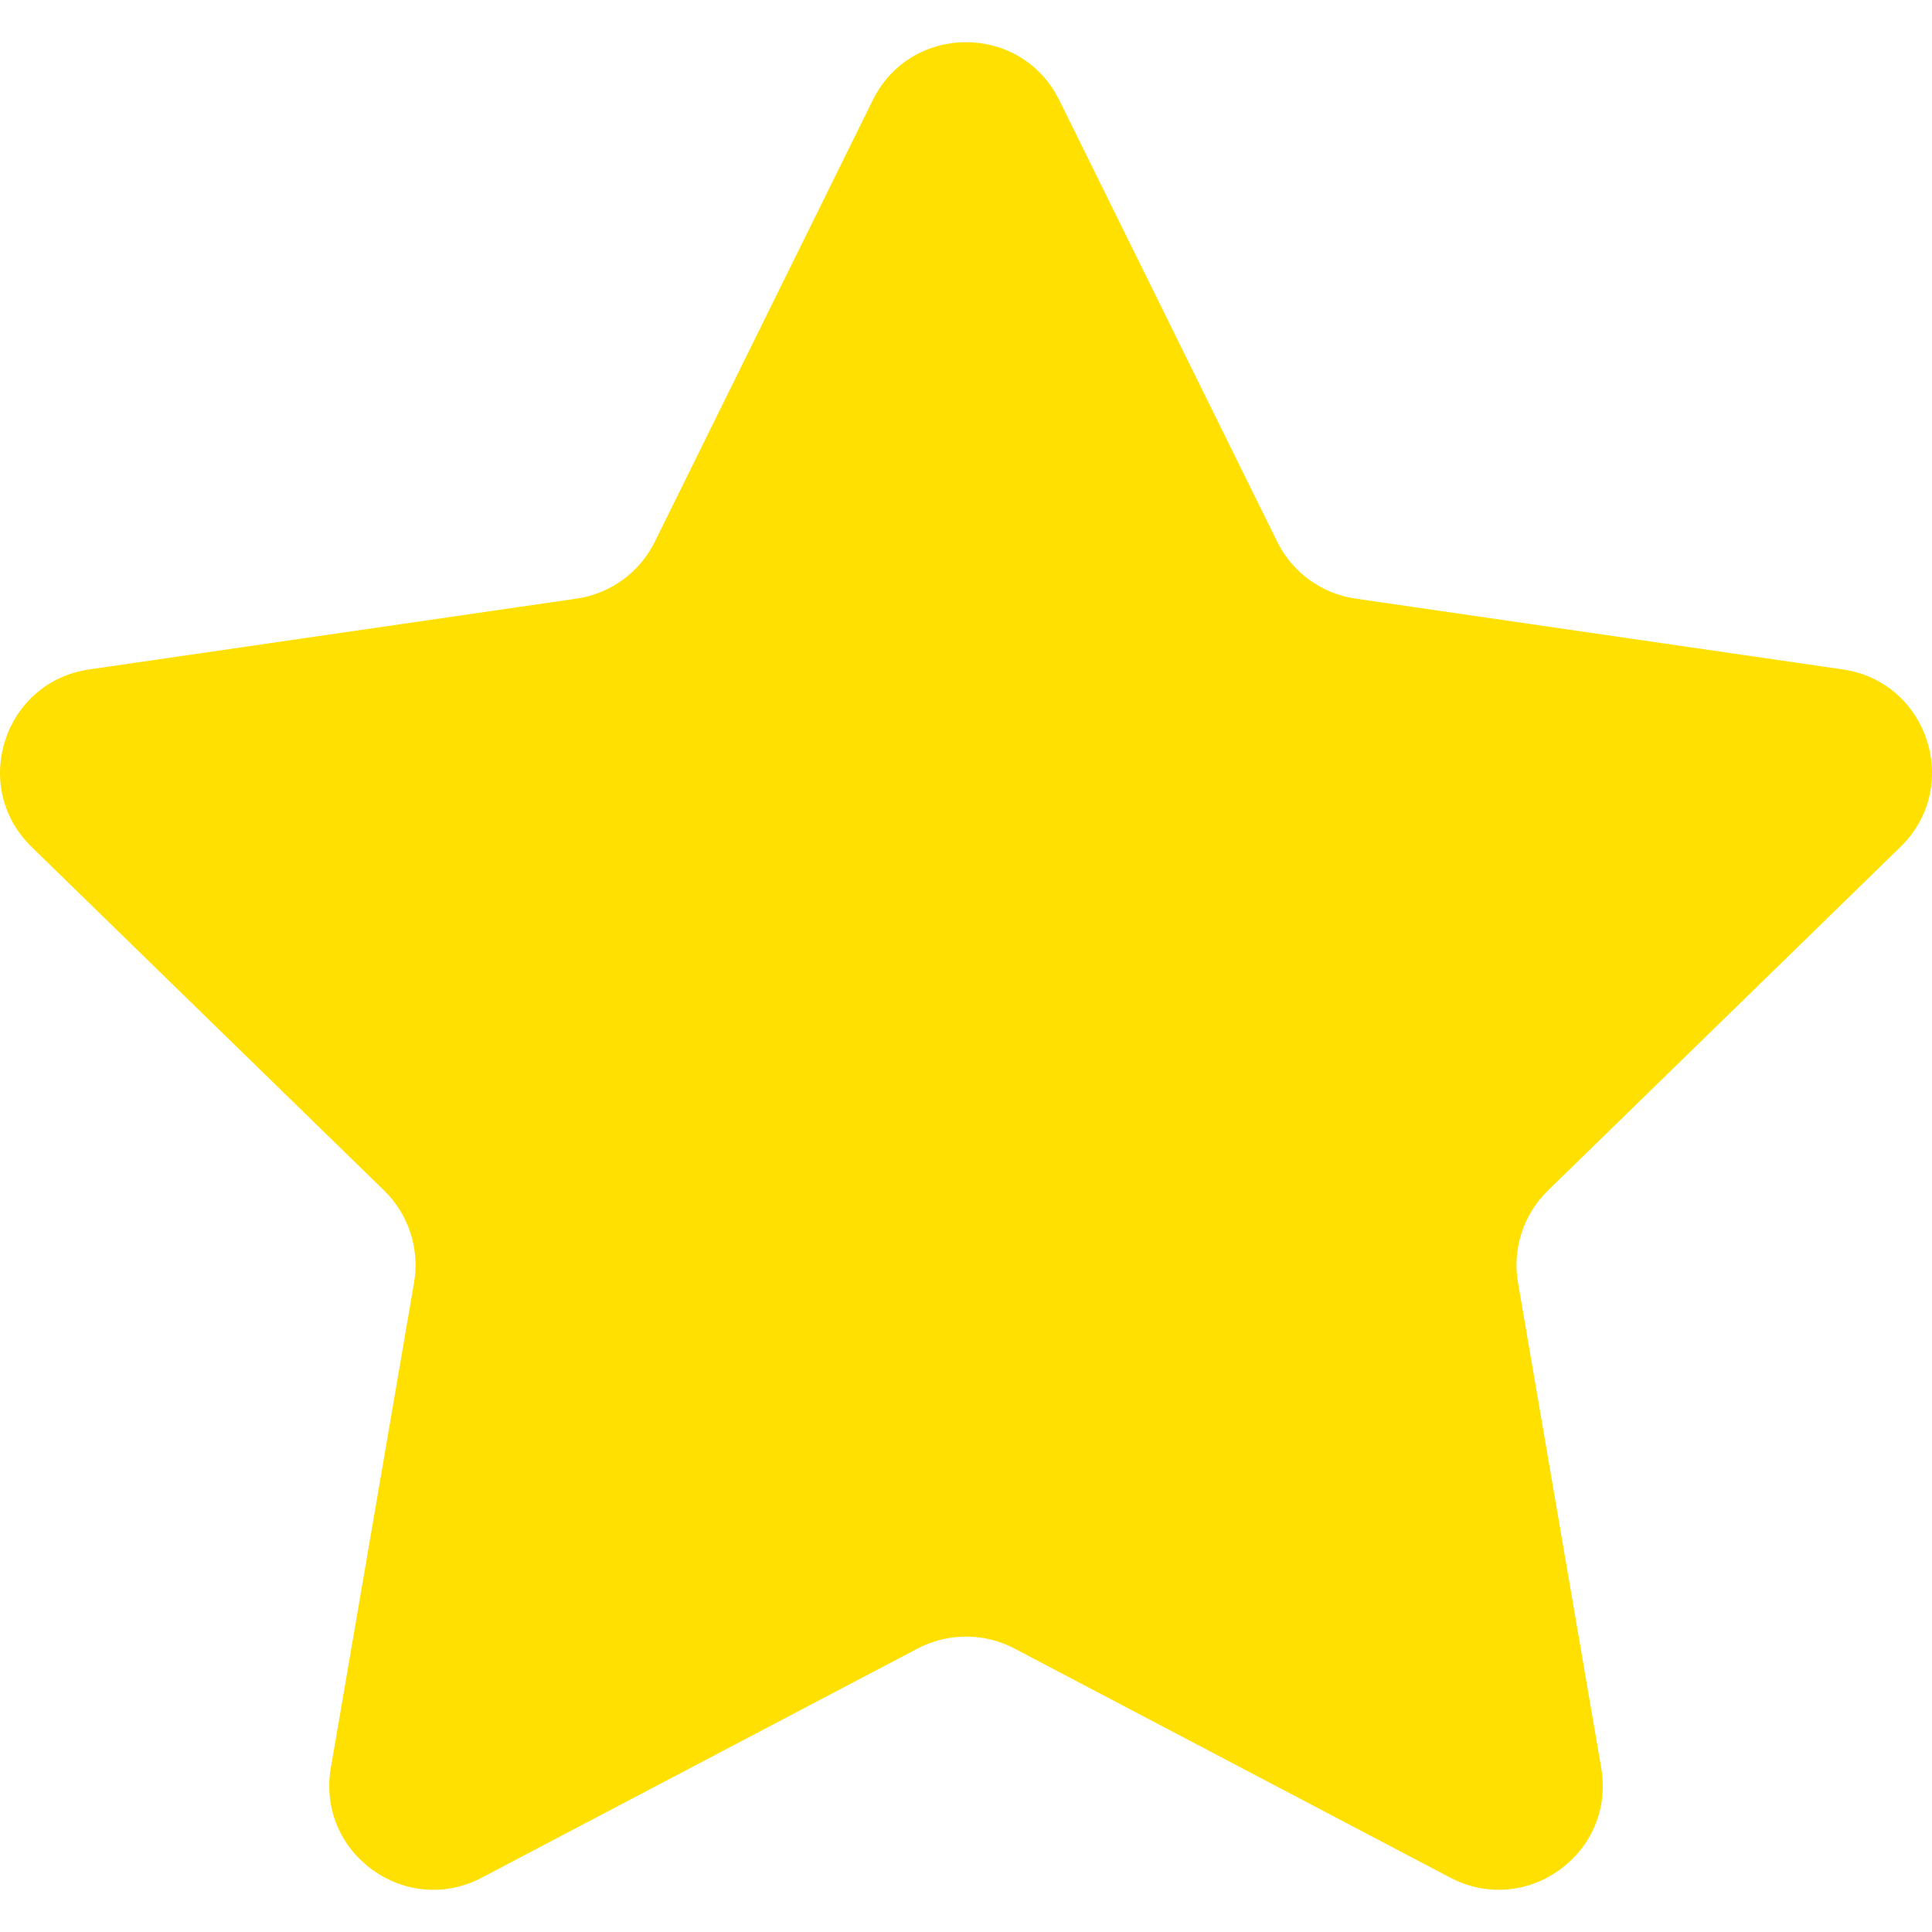
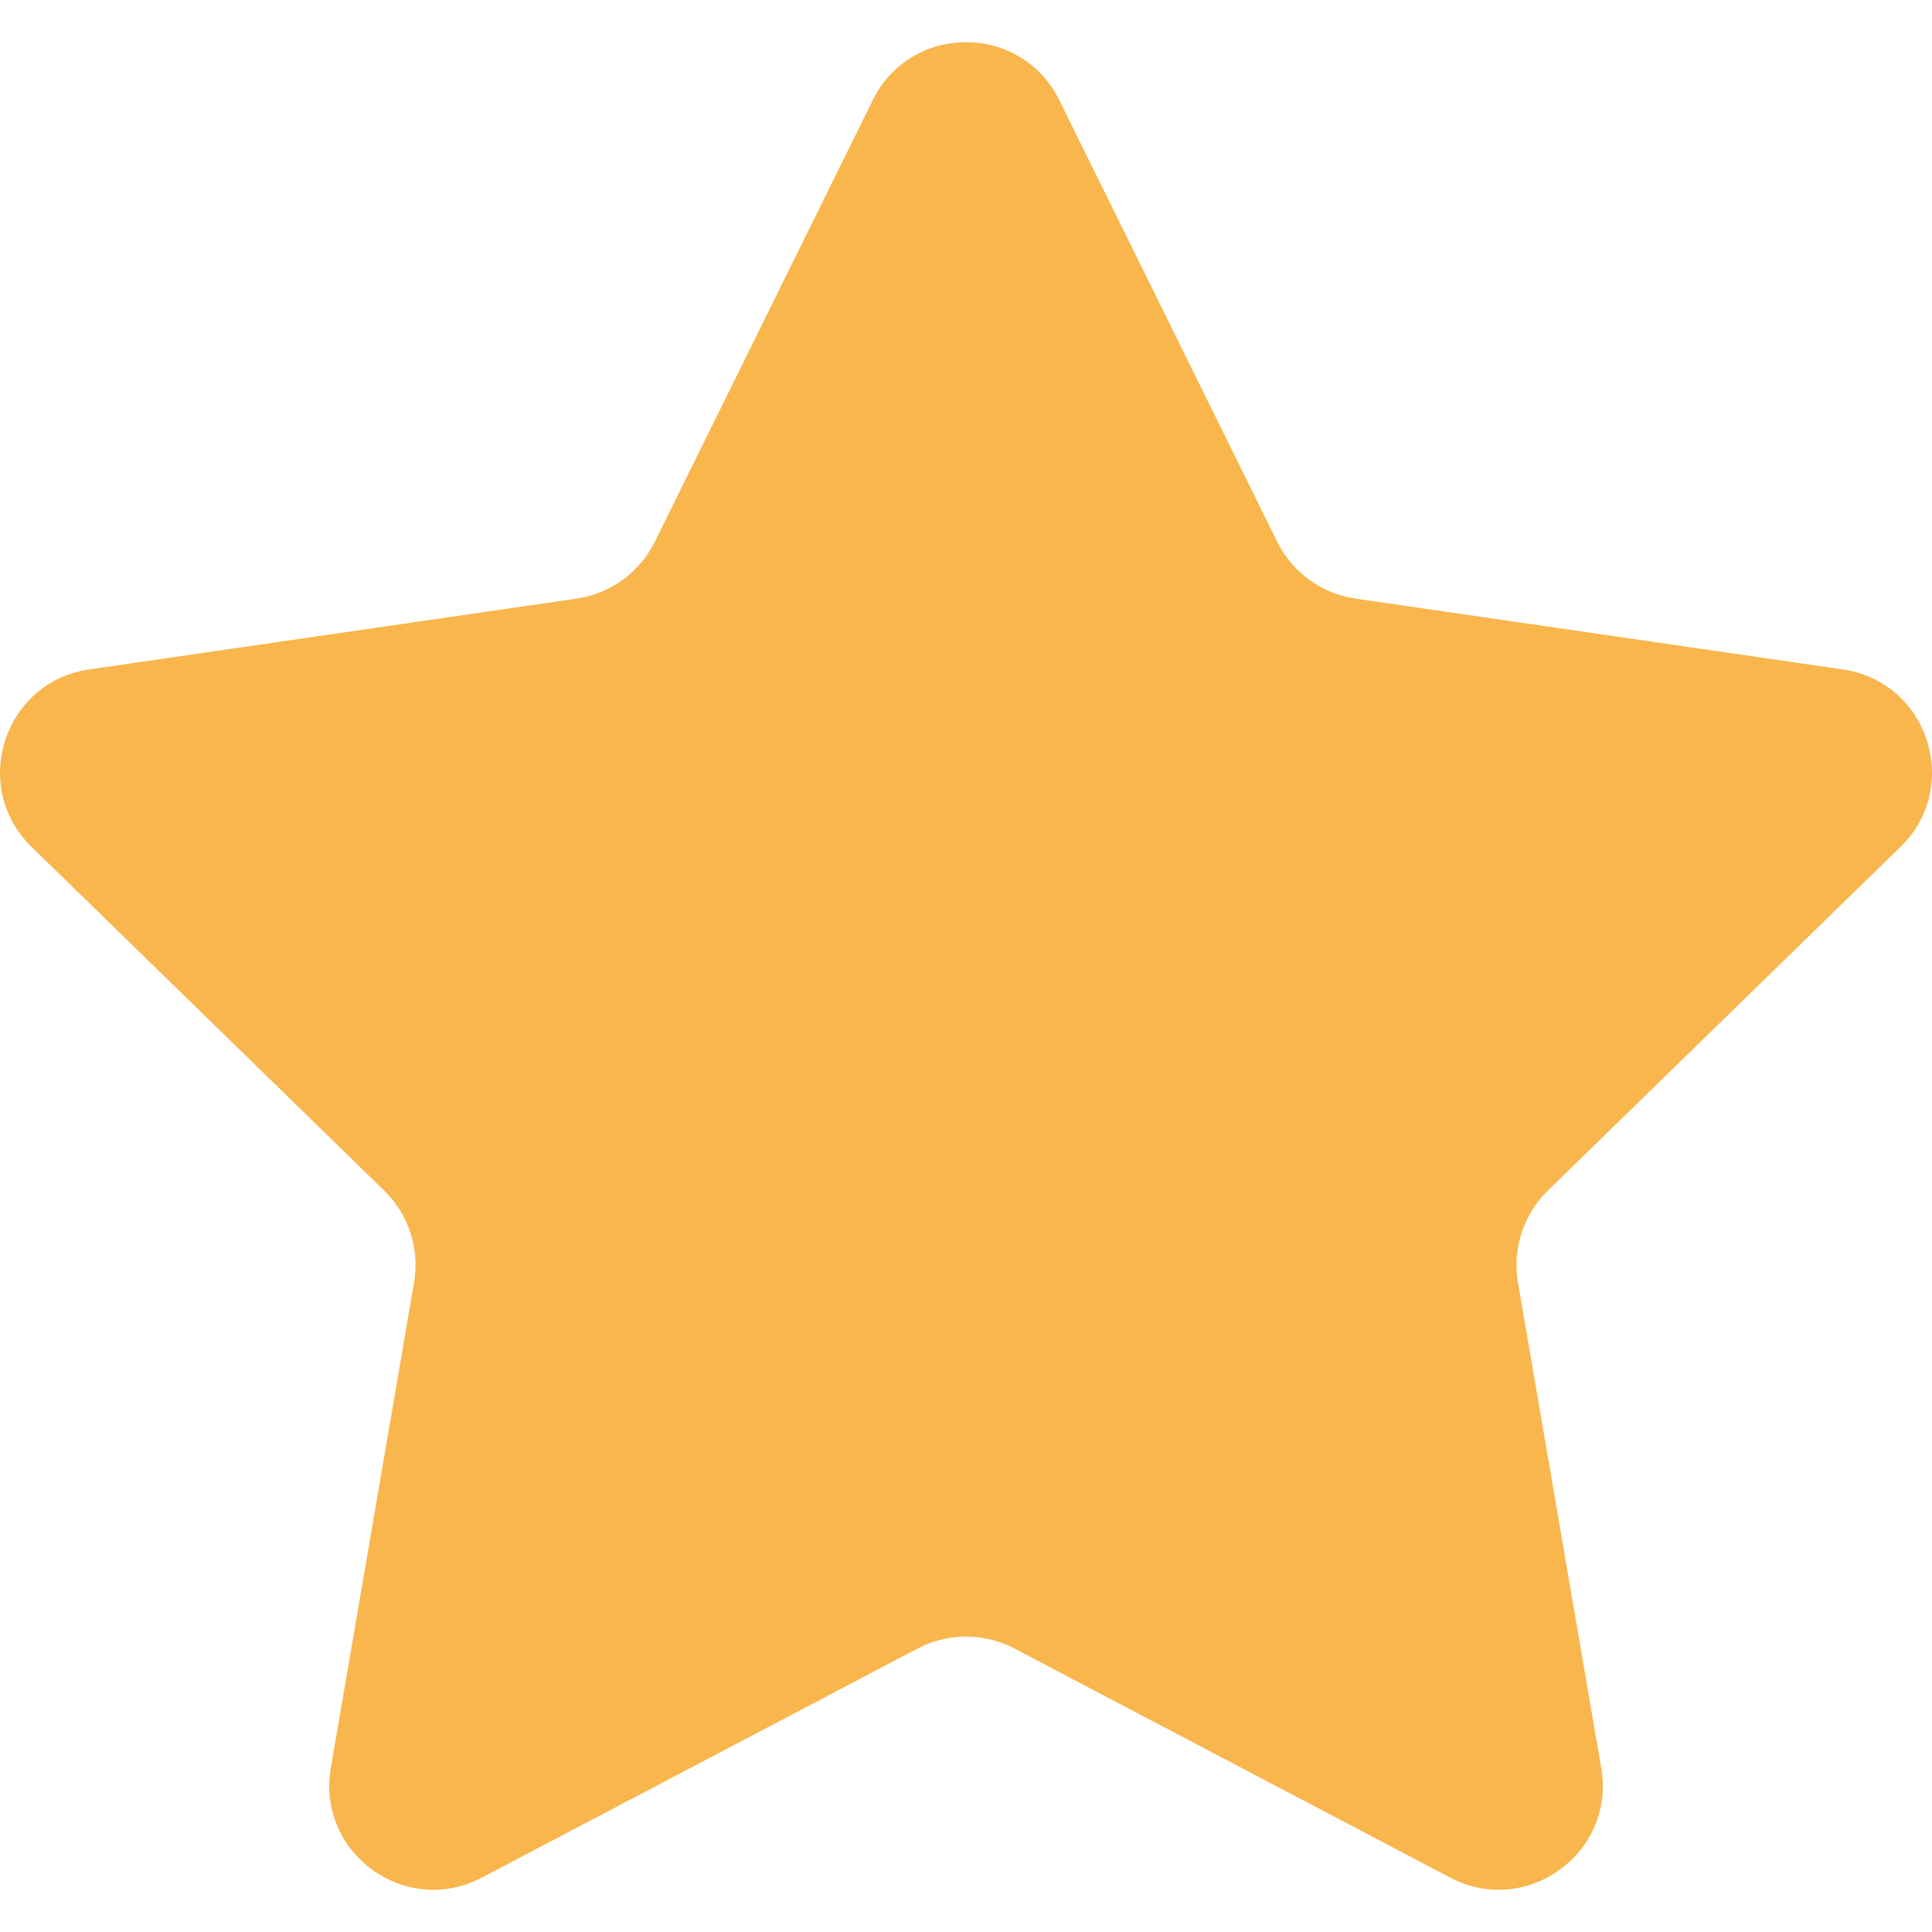
<svg xmlns="http://www.w3.org/2000/svg" version="1.1" id="Capa_1" x="0px" y="0px" viewBox="0 0 47.94 47.94" style="enable-background:new 0 0 47.94 47.94;" xml:space="preserve" width="512px" height="512px" class="">
  <g>
-     <path d="M26.285,2.486l5.407,10.956c0.376,0.762,1.103,1.29,1.944,1.412l12.091,1.757  c2.118,0.308,2.963,2.91,1.431,4.403l-8.749,8.528c-0.608,0.593-0.886,1.448-0.742,2.285l2.065,12.042  c0.362,2.109-1.852,3.717-3.746,2.722l-10.814-5.685c-0.752-0.395-1.651-0.395-2.403,0l-10.814,5.685  c-1.894,0.996-4.108-0.613-3.746-2.722l2.065-12.042c0.144-0.837-0.134-1.692-0.742-2.285l-8.749-8.528  c-1.532-1.494-0.687-4.096,1.431-4.403l12.091-1.757c0.841-0.122,1.568-0.65,1.944-1.412l5.407-10.956  C22.602,0.567,25.338,0.567,26.285,2.486z" data-original="#ED8A19" class="active-path" data-old_color="#FFD800" fill="#FFE000" />
+     <path d="M26.285,2.486l5.407,10.956c0.376,0.762,1.103,1.29,1.944,1.412l12.091,1.757  c2.118,0.308,2.963,2.91,1.431,4.403l-8.749,8.528c-0.608,0.593-0.886,1.448-0.742,2.285l2.065,12.042  c0.362,2.109-1.852,3.717-3.746,2.722l-10.814-5.685c-0.752-0.395-1.651-0.395-2.403,0l-10.814,5.685  c-1.894,0.996-4.108-0.613-3.746-2.722l2.065-12.042c0.144-0.837-0.134-1.692-0.742-2.285l-8.749-8.528  c-1.532-1.494-0.687-4.096,1.431-4.403l12.091-1.757c0.841-0.122,1.568-0.65,1.944-1.412l5.407-10.956  C22.602,0.567,25.338,0.567,26.285,2.486z" data-original="#ED8A19" class="active-path" data-old_color="#ED8A19" fill="#F8B64D" />
  </g>
</svg>
